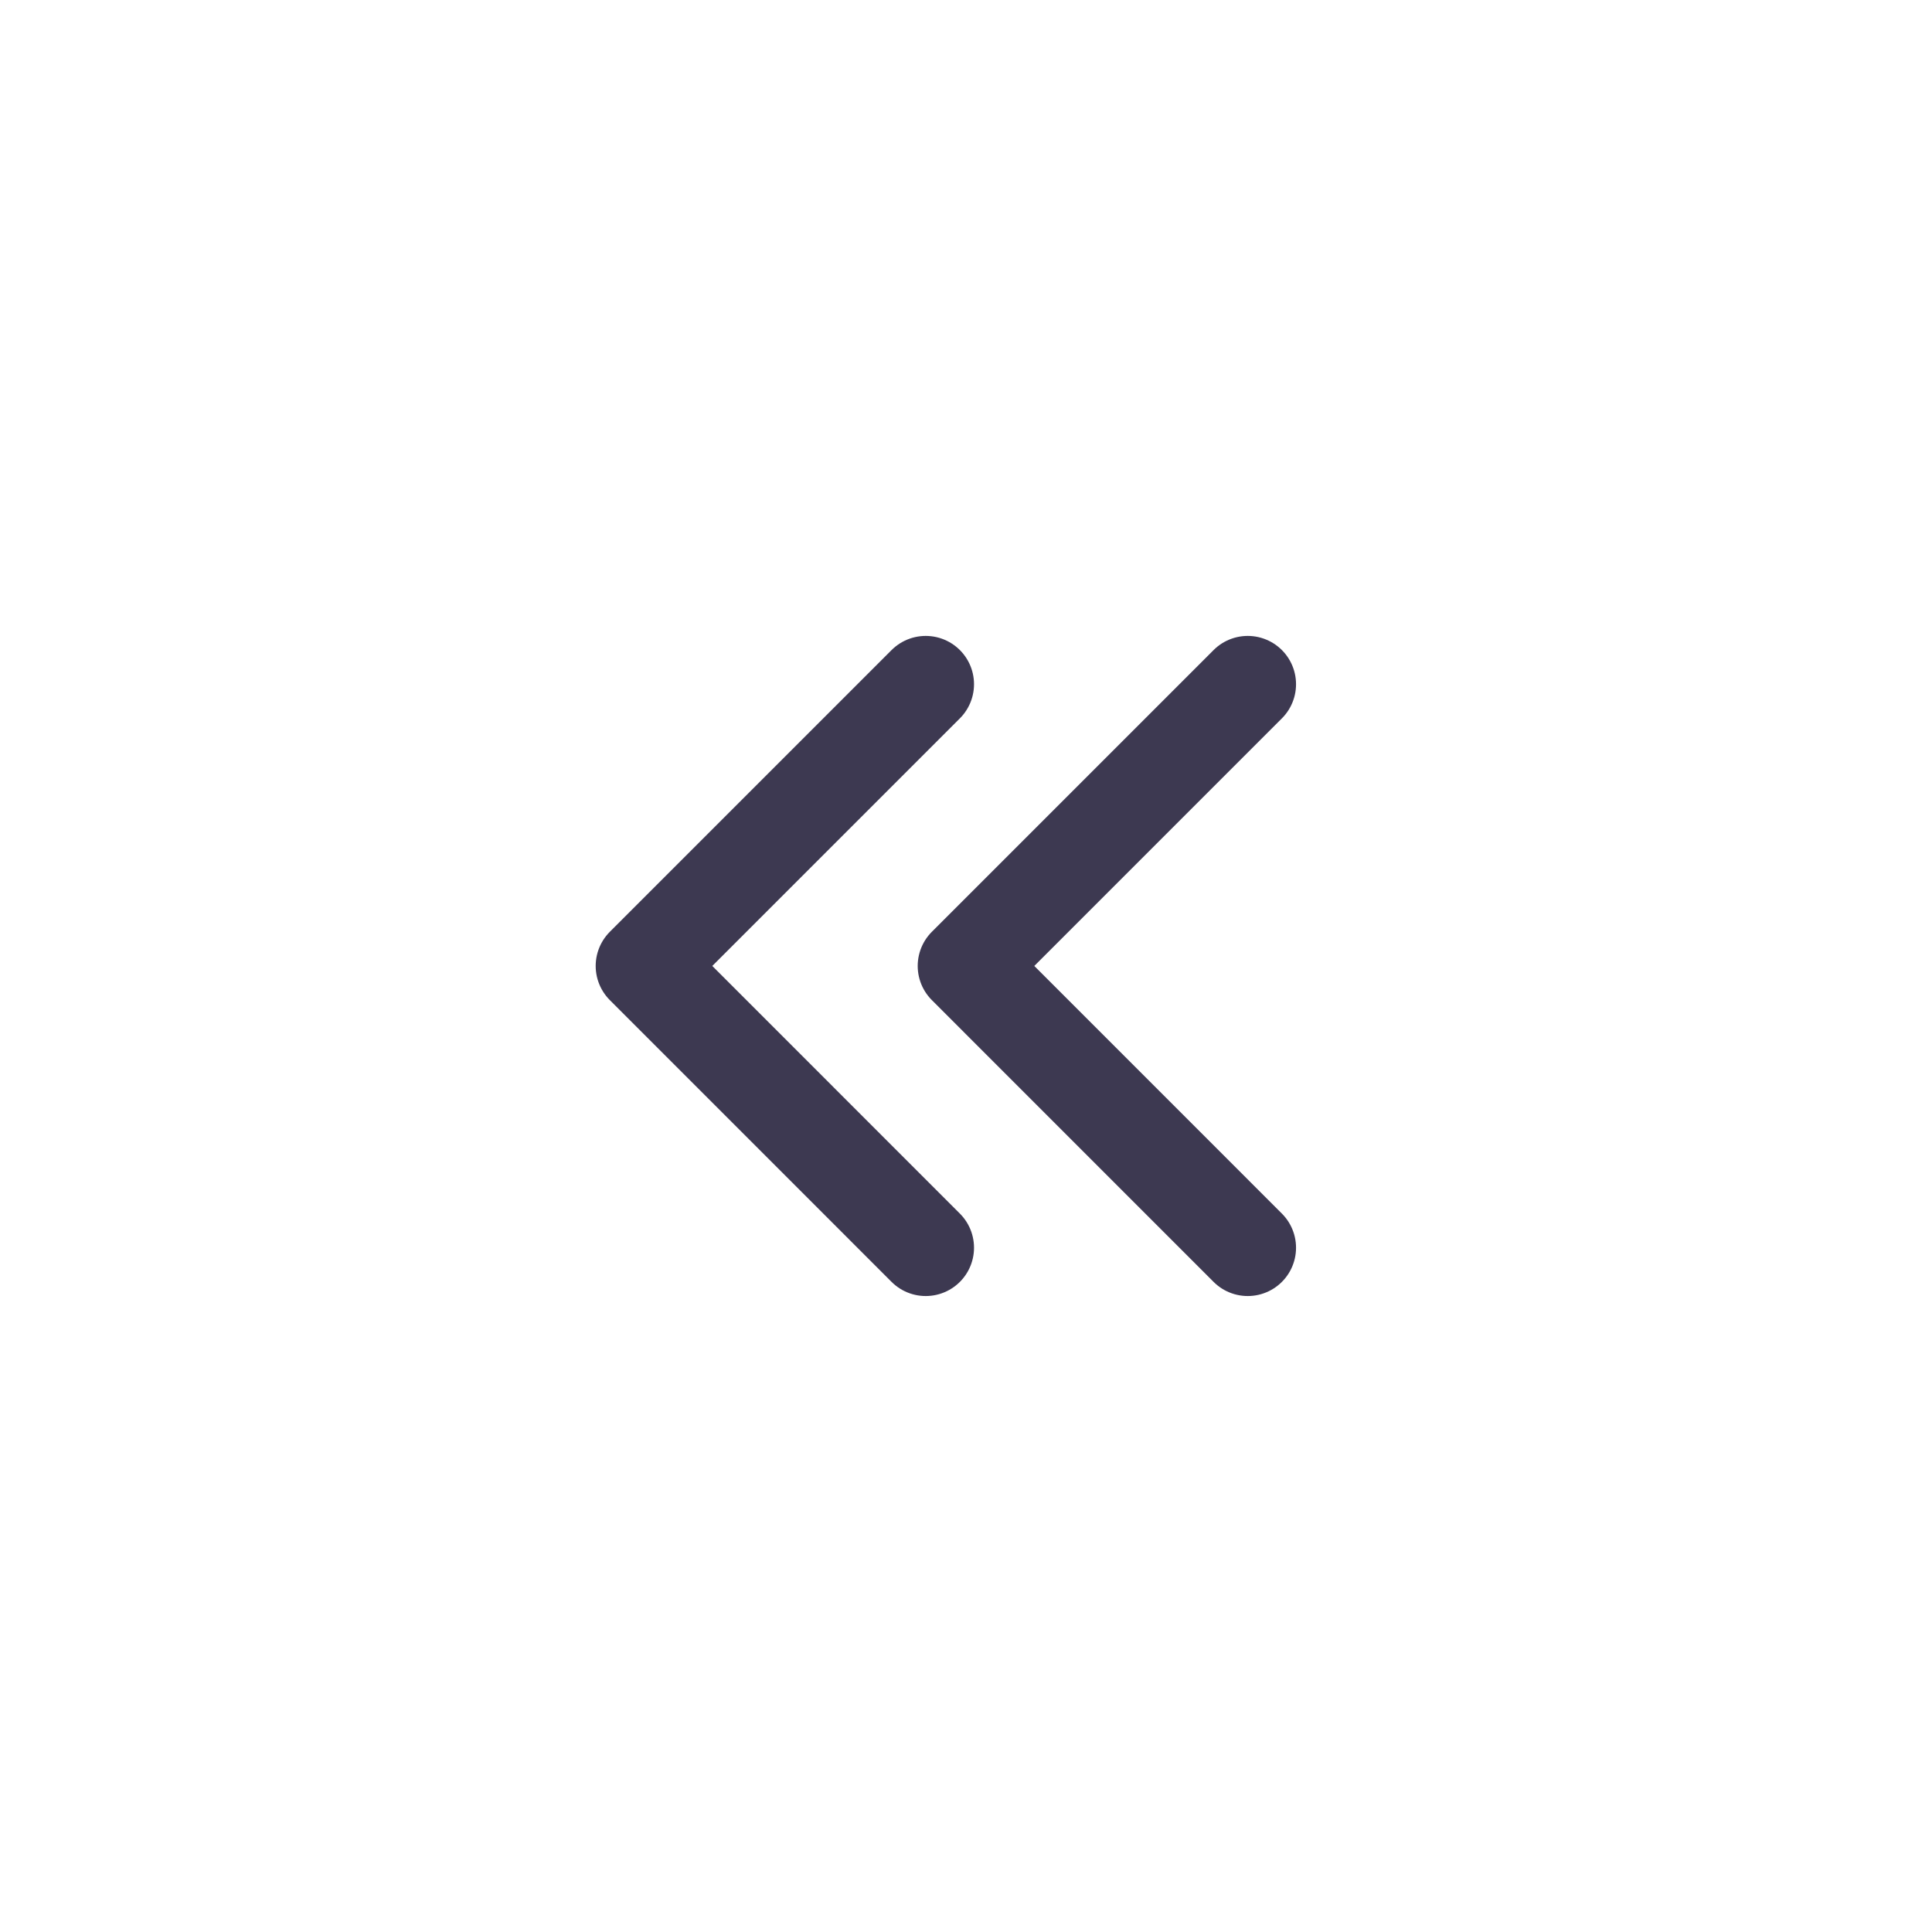
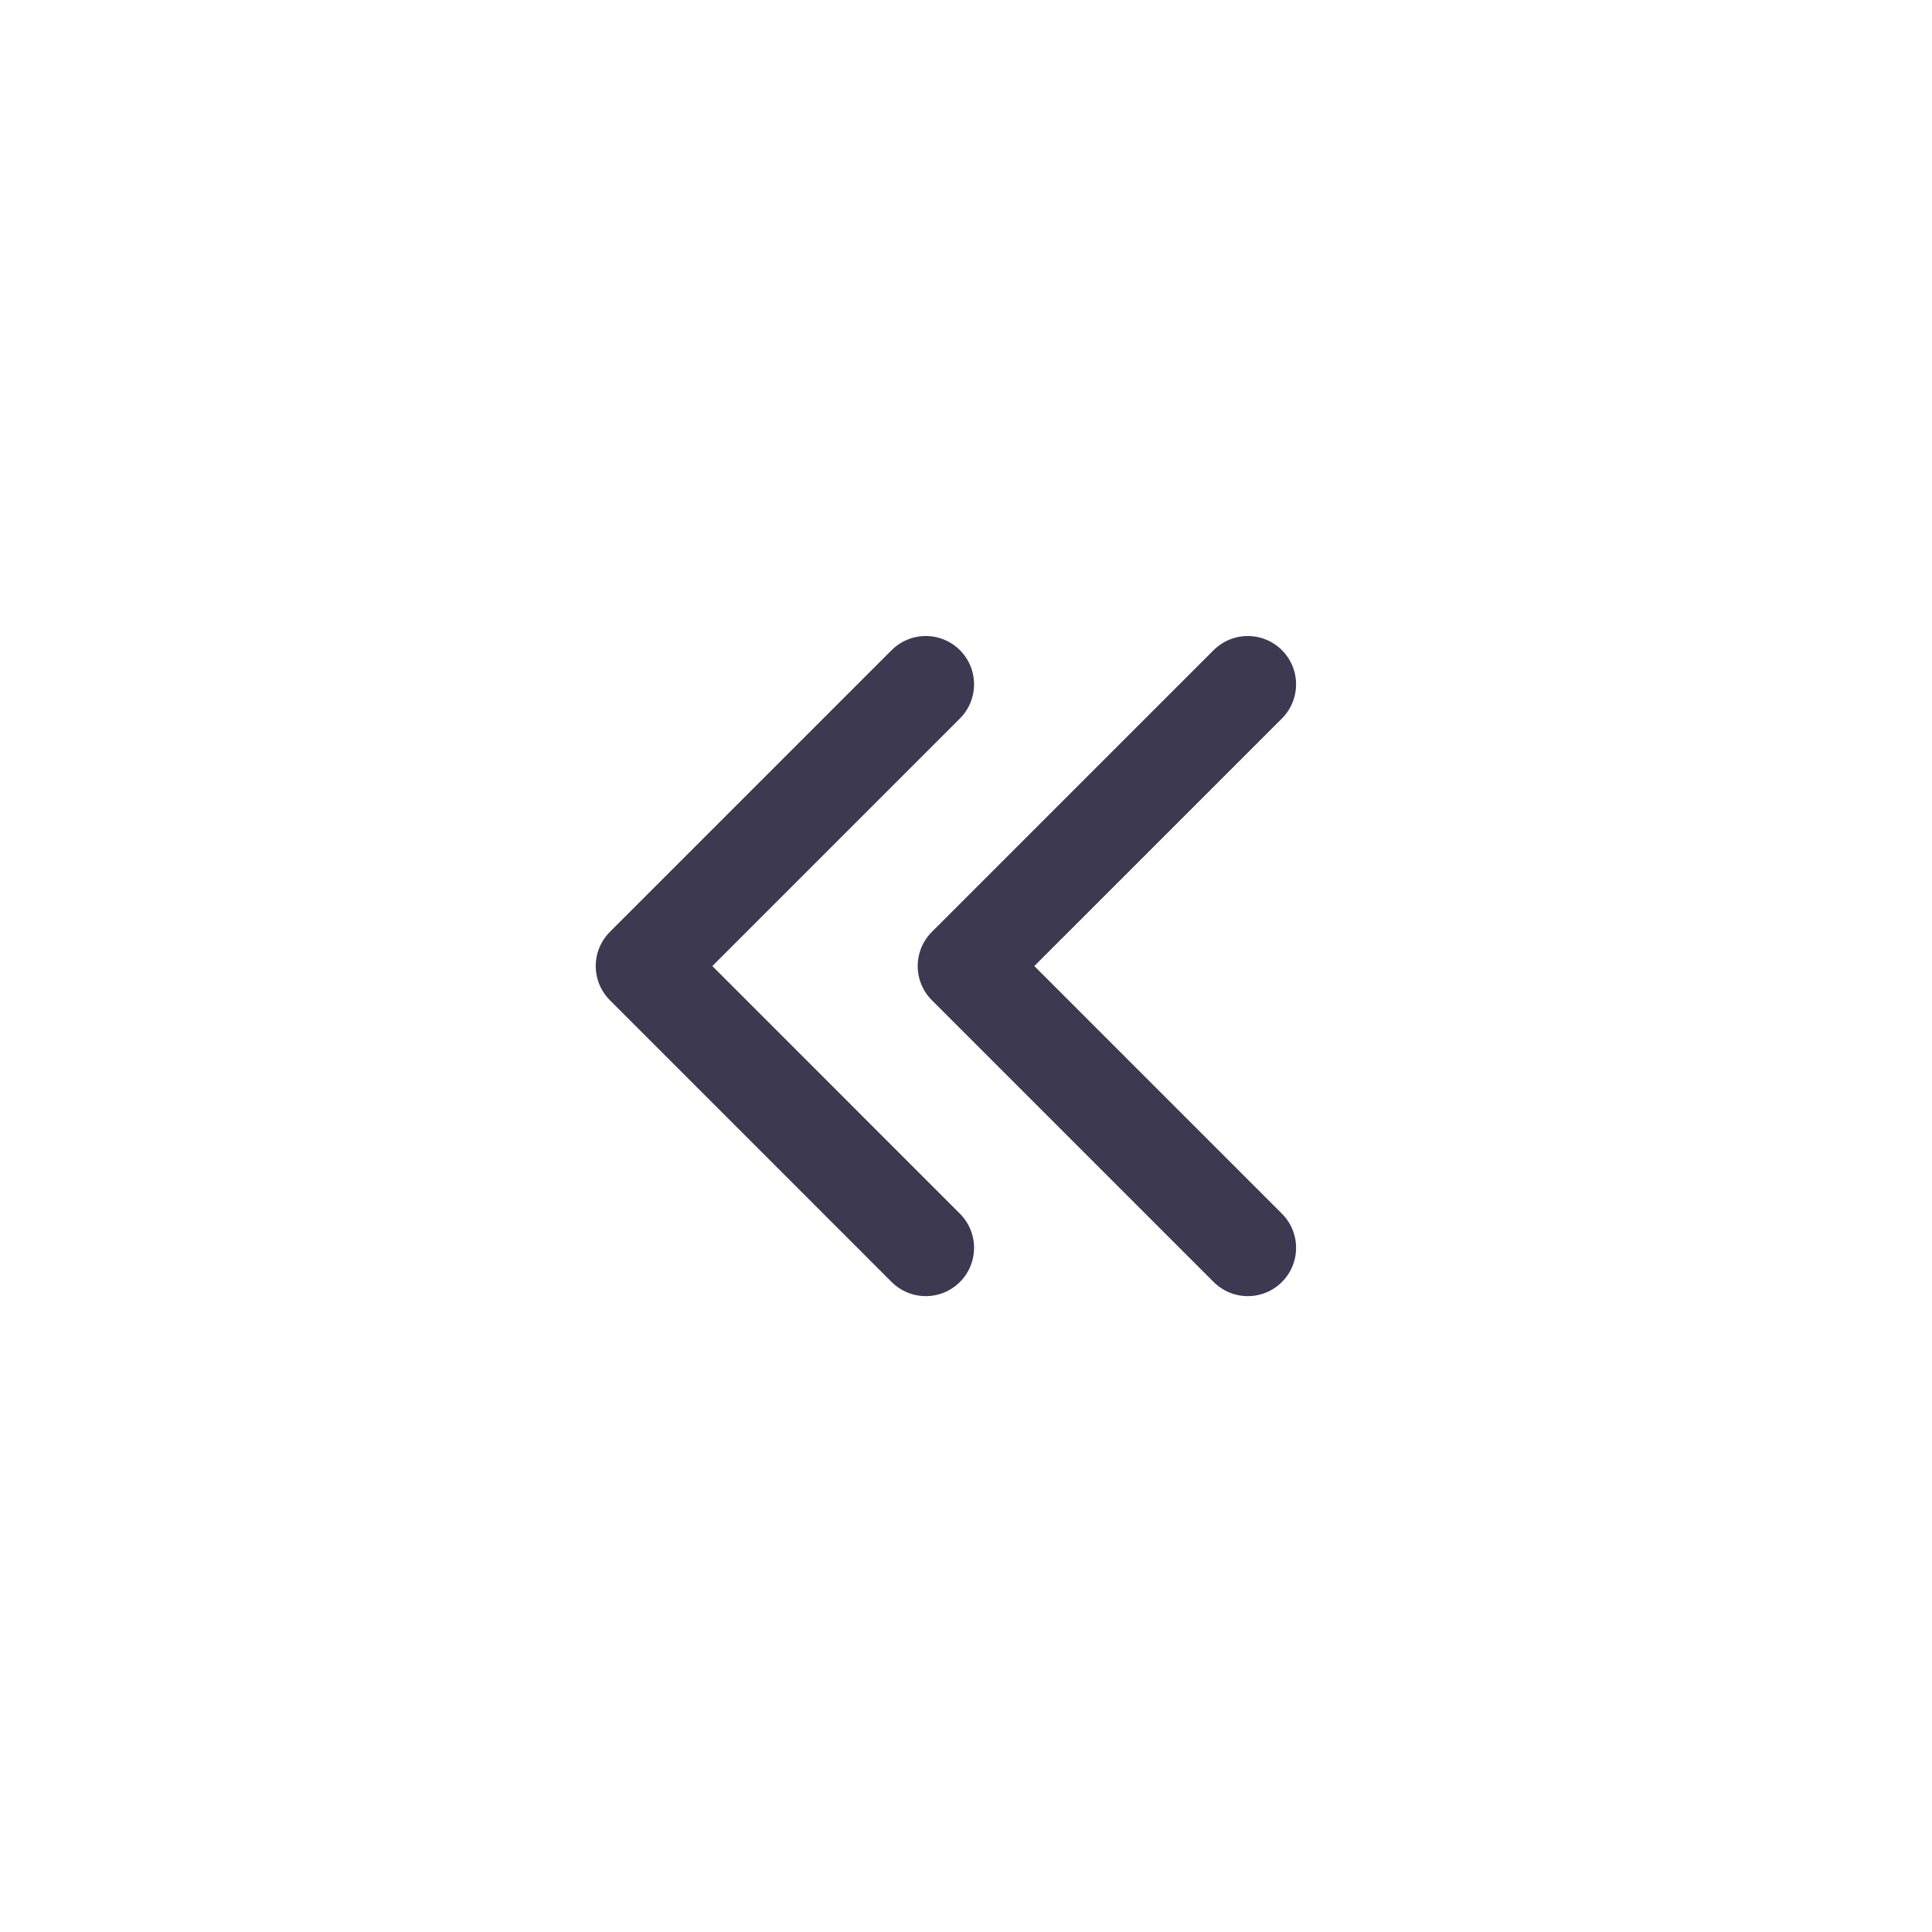
<svg xmlns="http://www.w3.org/2000/svg" width="40" height="40" viewBox="0 0 40 40" fill="none">
-   <path d="M19.166 25.833L13.333 19.999L19.166 14.166M25.833 25.833L20 19.999L25.833 14.166" stroke="#3D3951" stroke-width="2" stroke-linecap="round" stroke-linejoin="round" />
+   <path d="M19.167 25.835L13.334 20.001L19.167 14.168M25.834 25.835L20 20.001L25.834 14.168" stroke="#3D3951" stroke-width="2" stroke-linecap="round" stroke-linejoin="round" />
</svg>
